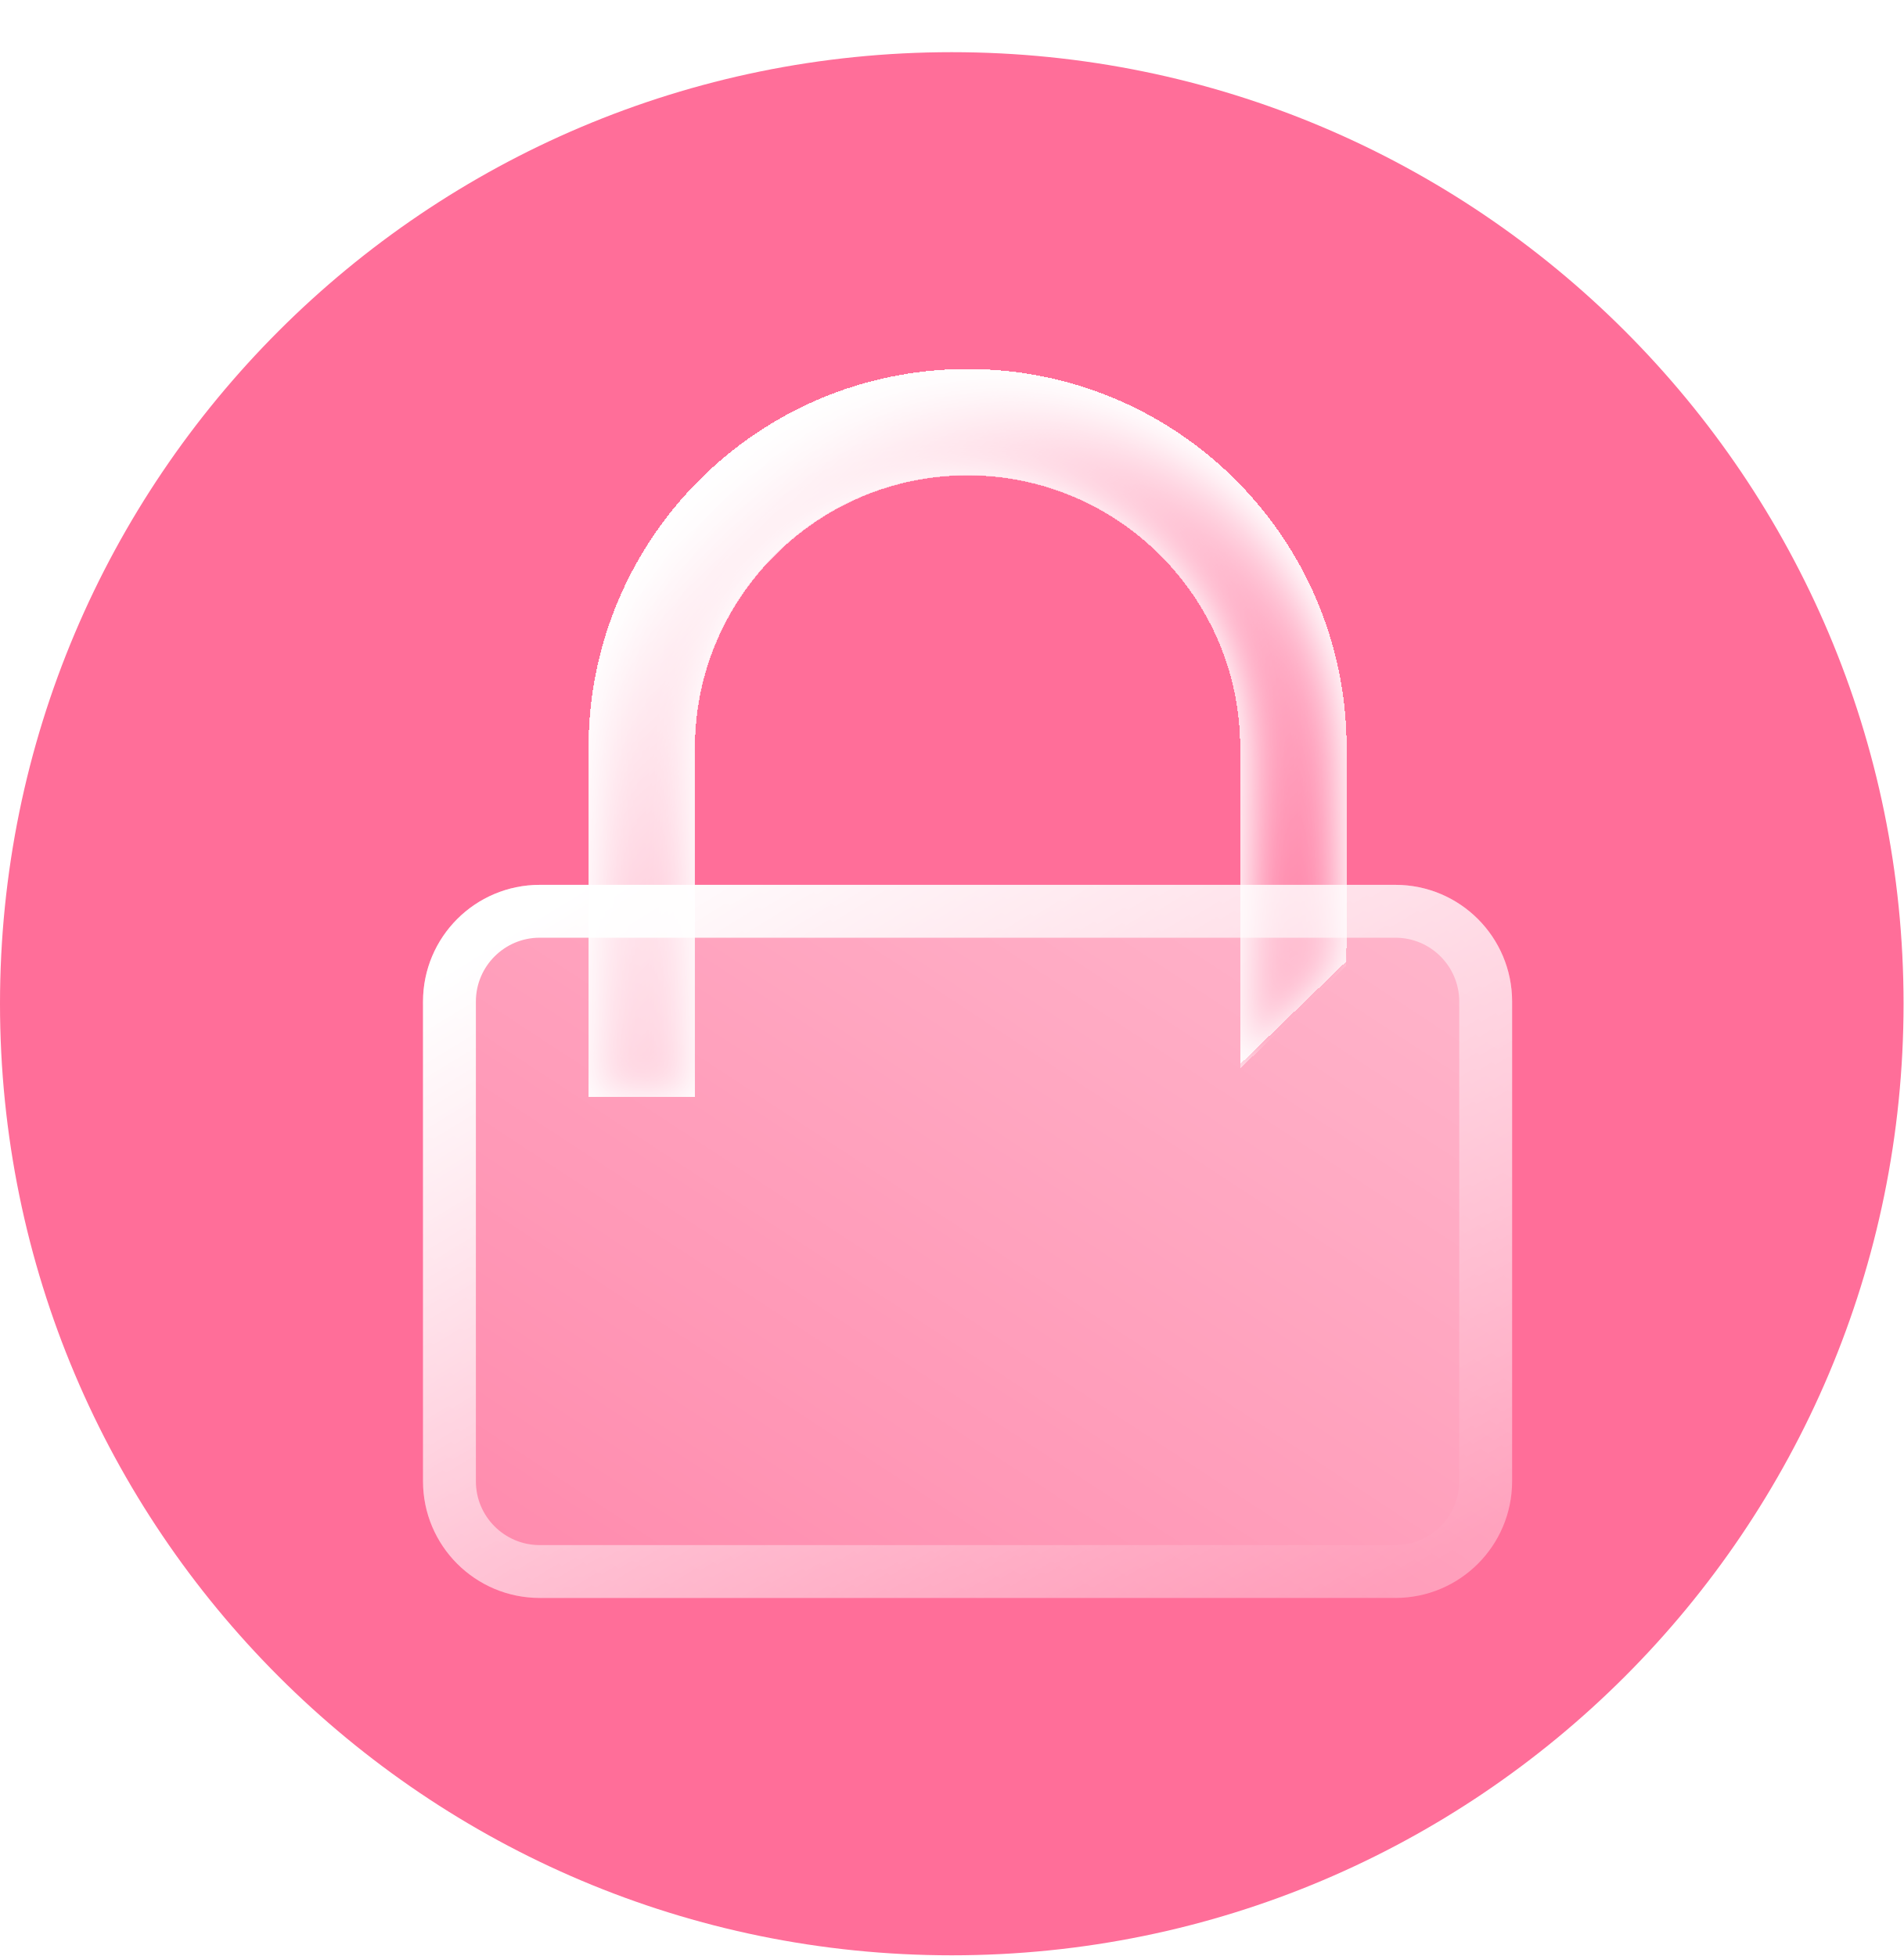
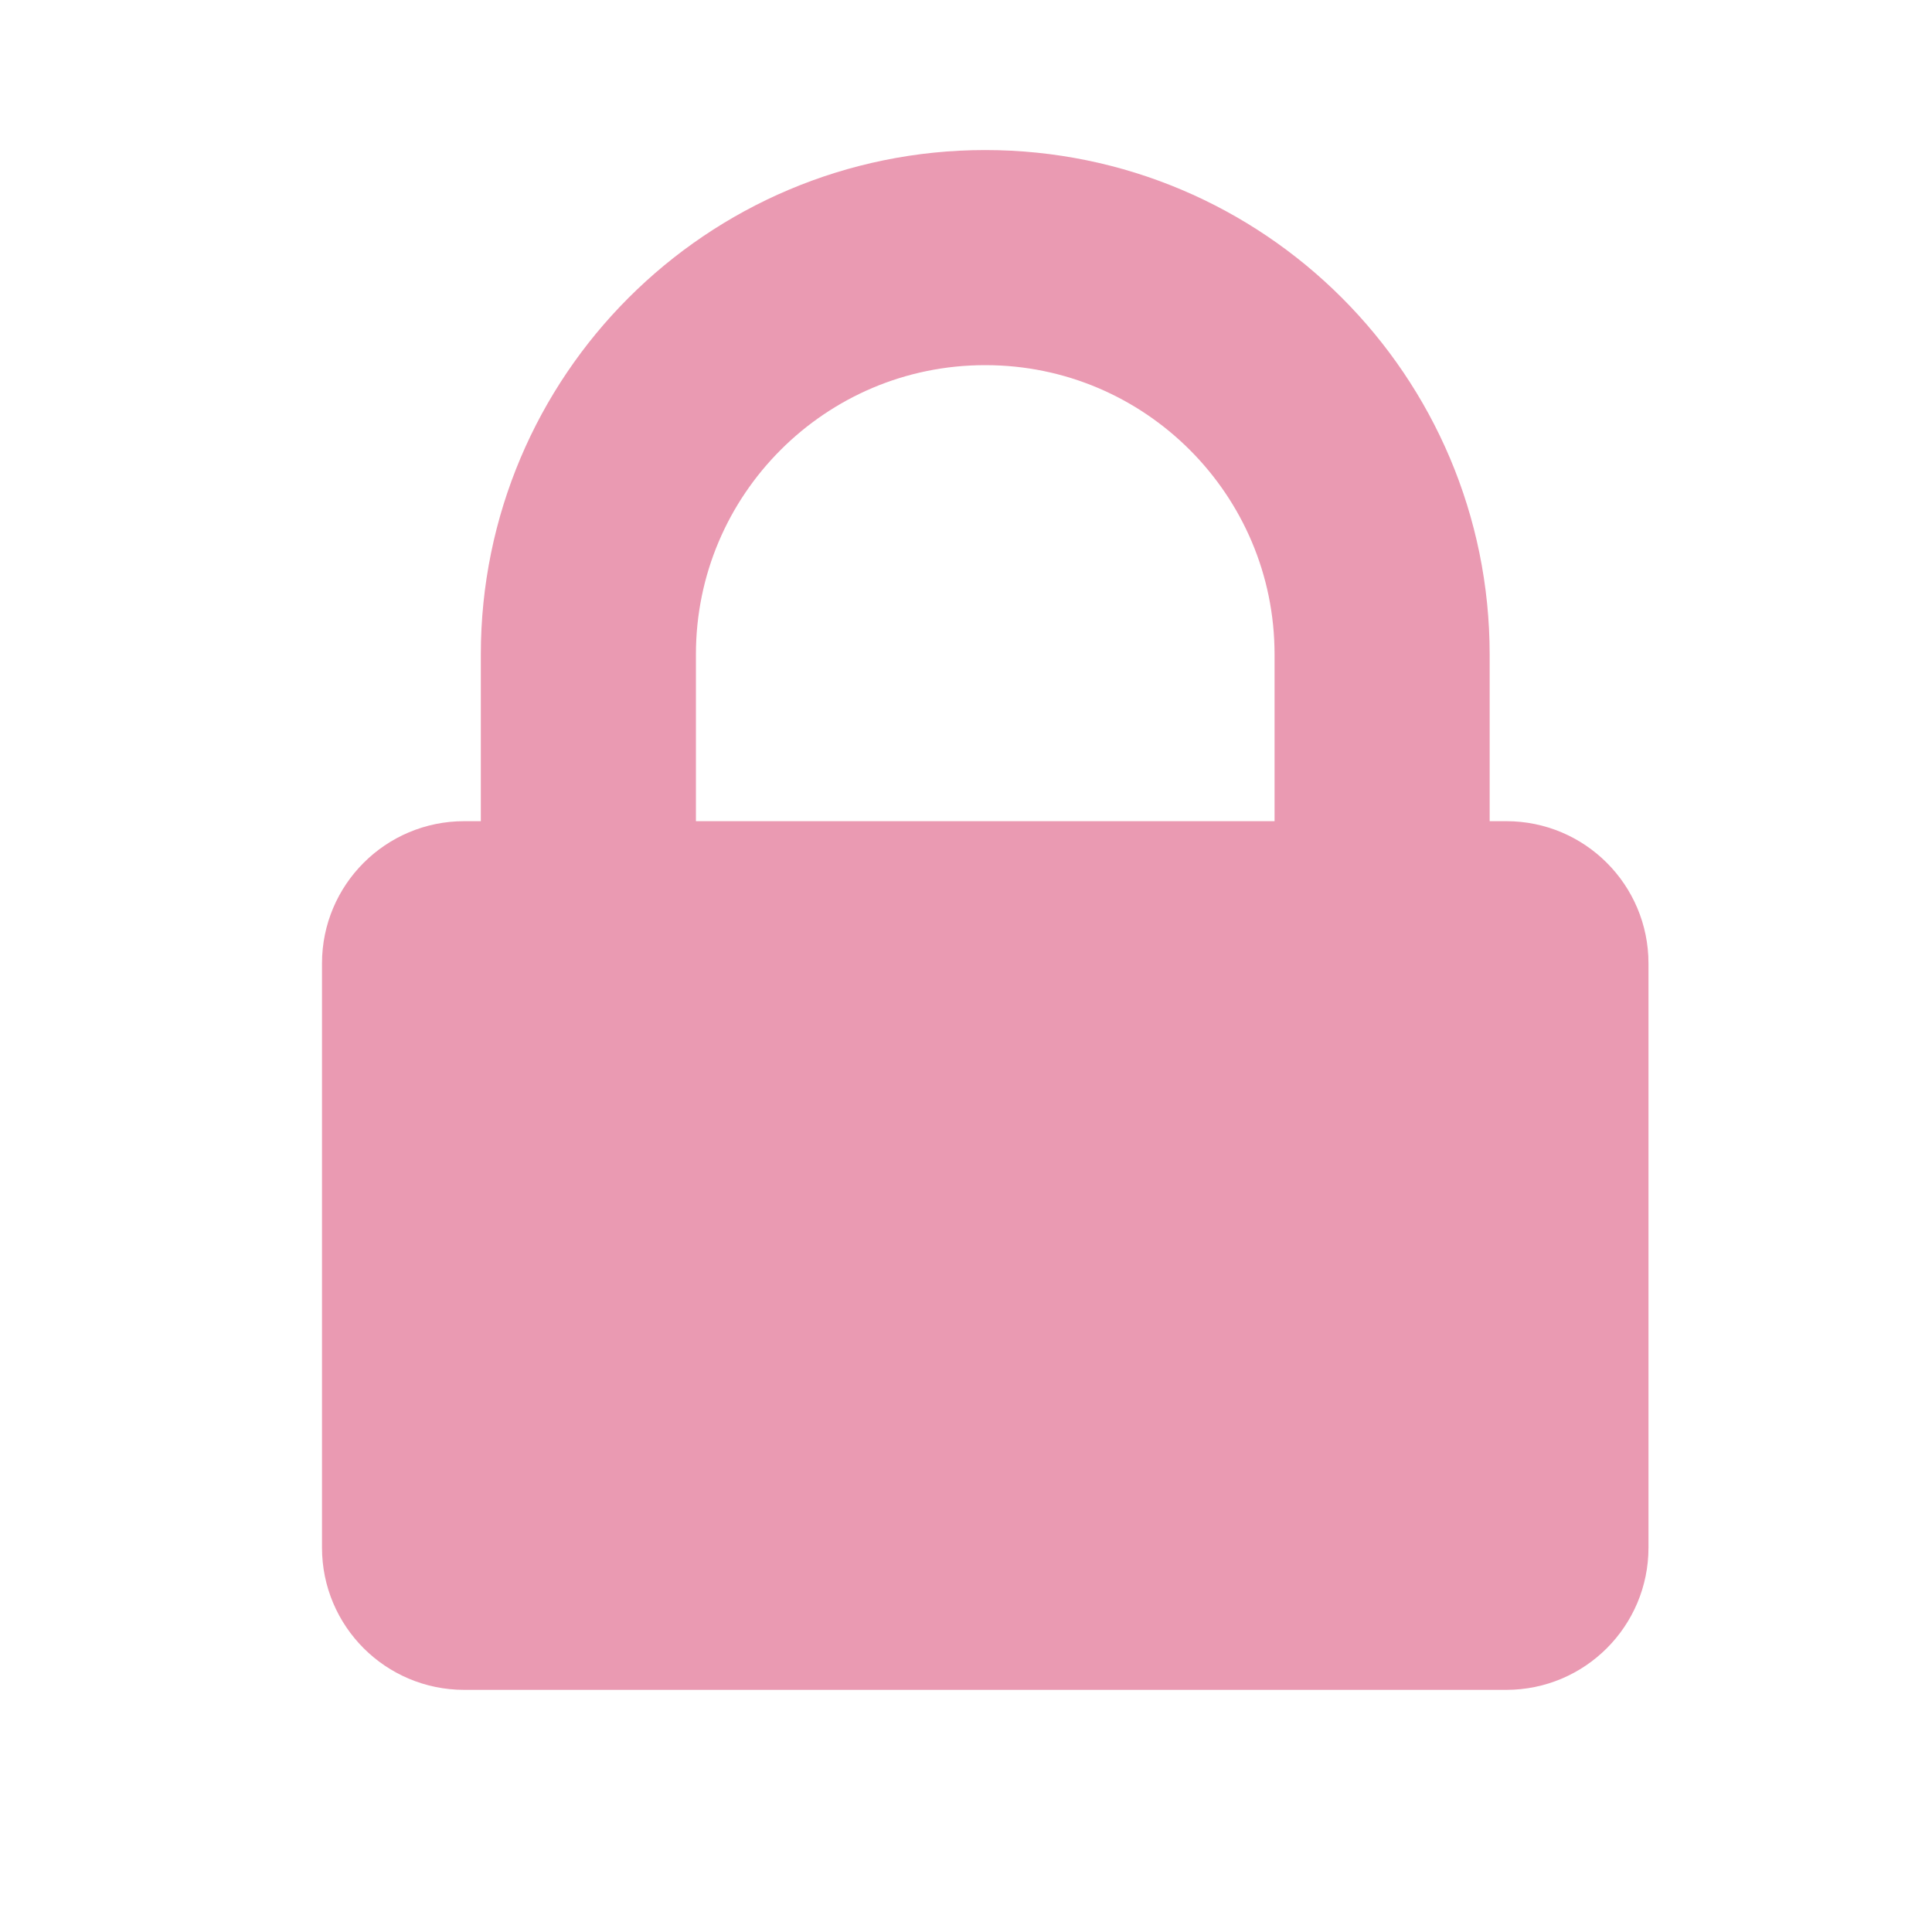
- <svg xmlns="http://www.w3.org/2000/svg" width="36" height="37" viewBox="0 0 36 37" fill="none">
-   <rect y="0.987" width="36" height="36" rx="18" fill="#FF6E99" />
-   <g filter="url(#filter0_bii_13_2132)">
-     <path d="M12.136 20.748V14.15C12.136 10.747 14.895 7.987 18.298 7.987C21.701 7.987 24.461 10.747 24.461 14.15V20.747" stroke="url(#paint0_linear_13_2132)" stroke-width="2" stroke-miterlimit="10" />
-   </g>
-   <g filter="url(#filter1_b_13_2132)">
-     <path d="M26.39 16.738H10.207C8.988 16.738 8 17.727 8 18.946V28.02C8 29.238 8.988 30.227 10.207 30.227H26.39C27.609 30.227 28.597 29.238 28.597 28.02V18.946C28.597 17.727 27.609 16.738 26.39 16.738Z" fill="url(#paint1_linear_13_2132)" />
-     <path d="M10.207 17.238H26.39C27.333 17.238 28.097 18.003 28.097 18.946V28.02C28.097 28.962 27.333 29.727 26.39 29.727H10.207C9.264 29.727 8.5 28.962 8.5 28.02V18.946C8.5 18.003 9.264 17.238 10.207 17.238Z" stroke="url(#paint2_linear_13_2132)" />
-   </g>
-   <defs>
-     <filter id="filter0_bii_13_2132" x="10.45" y="6.302" width="15.697" height="15.133" filterUnits="userSpaceOnUse" color-interpolation-filters="sRGB">
-       <feFlood flood-opacity="0" result="BackgroundImageFix" />
-       <feGaussianBlur in="BackgroundImageFix" stdDeviation="0.343" />
-       <feComposite in2="SourceAlpha" operator="in" result="effect1_backgroundBlur_13_2132" />
-       <feBlend mode="normal" in="SourceGraphic" in2="effect1_backgroundBlur_13_2132" result="shape" />
-       <feColorMatrix in="SourceAlpha" type="matrix" values="0 0 0 0 0 0 0 0 0 0 0 0 0 0 0 0 0 0 127 0" result="hardAlpha" />
-       <feOffset />
-       <feGaussianBlur stdDeviation="0.343" />
-       <feComposite in2="hardAlpha" operator="arithmetic" k2="-1" k3="1" />
-       <feColorMatrix type="matrix" values="0 0 0 0 1 0 0 0 0 1 0 0 0 0 1 0 0 0 1 0" />
-       <feBlend mode="normal" in2="shape" result="effect2_innerShadow_13_2132" />
-       <feColorMatrix in="SourceAlpha" type="matrix" values="0 0 0 0 0 0 0 0 0 0 0 0 0 0 0 0 0 0 127 0" result="hardAlpha" />
-       <feOffset dy="0.686" />
-       <feGaussianBlur stdDeviation="0.686" />
-       <feComposite in2="hardAlpha" operator="arithmetic" k2="-1" k3="1" />
-       <feColorMatrix type="matrix" values="0 0 0 0 1 0 0 0 0 1 0 0 0 0 1 0 0 0 1 0" />
-       <feBlend mode="normal" in2="effect2_innerShadow_13_2132" result="effect3_innerShadow_13_2132" />
-     </filter>
-     <filter id="filter1_b_13_2132" x="0.342" y="9.08" width="35.914" height="28.805" filterUnits="userSpaceOnUse" color-interpolation-filters="sRGB">
-       <feFlood flood-opacity="0" result="BackgroundImageFix" />
-       <feGaussianBlur in="BackgroundImageFix" stdDeviation="3.829" />
-       <feComposite in2="SourceAlpha" operator="in" result="effect1_backgroundBlur_13_2132" />
-       <feBlend mode="normal" in="SourceGraphic" in2="effect1_backgroundBlur_13_2132" result="shape" />
-     </filter>
-     <linearGradient id="paint0_linear_13_2132" x1="13.006" y1="8.991" x2="23.691" y2="20.026" gradientUnits="userSpaceOnUse">
-       <stop stop-color="white" />
-       <stop offset="1" stop-color="white" stop-opacity="0" />
-     </linearGradient>
-     <linearGradient id="paint1_linear_13_2132" x1="9.163" y1="29.465" x2="20.131" y2="12.717" gradientUnits="userSpaceOnUse">
-       <stop stop-color="white" stop-opacity="0.2" />
-       <stop offset="1" stop-color="white" stop-opacity="0.49" />
-     </linearGradient>
-     <linearGradient id="paint2_linear_13_2132" x1="9.454" y1="17.799" x2="19.52" y2="34.235" gradientUnits="userSpaceOnUse">
-       <stop stop-color="white" />
-       <stop offset="1" stop-color="white" stop-opacity="0" />
-     </linearGradient>
-   </defs>
+ <svg xmlns="http://www.w3.org/2000/svg" width="24" height="24" viewBox="0 0 24 24" fill="none">
+   <path d="M7.309 13.409L7.309 8.13C7.309 5.408 9.516 3.2 12.239 3.2C14.961 3.2 17.169 5.408 17.169 8.13V13.408" stroke="#EA9AB2" stroke-width="2.672" stroke-miterlimit="10" />
+   <path d="M5.766 10.58L18.712 10.58C19.478 10.58 20.099 11.201 20.099 11.967V19.226C20.099 19.992 19.478 20.613 18.712 20.613H5.766C5 20.613 4.379 19.992 4.379 19.226L4.379 11.967C4.379 11.201 5 10.58 5.766 10.58Z" fill="#EA9AB2" stroke="#EA9AB2" stroke-width="0.758" />
</svg>
